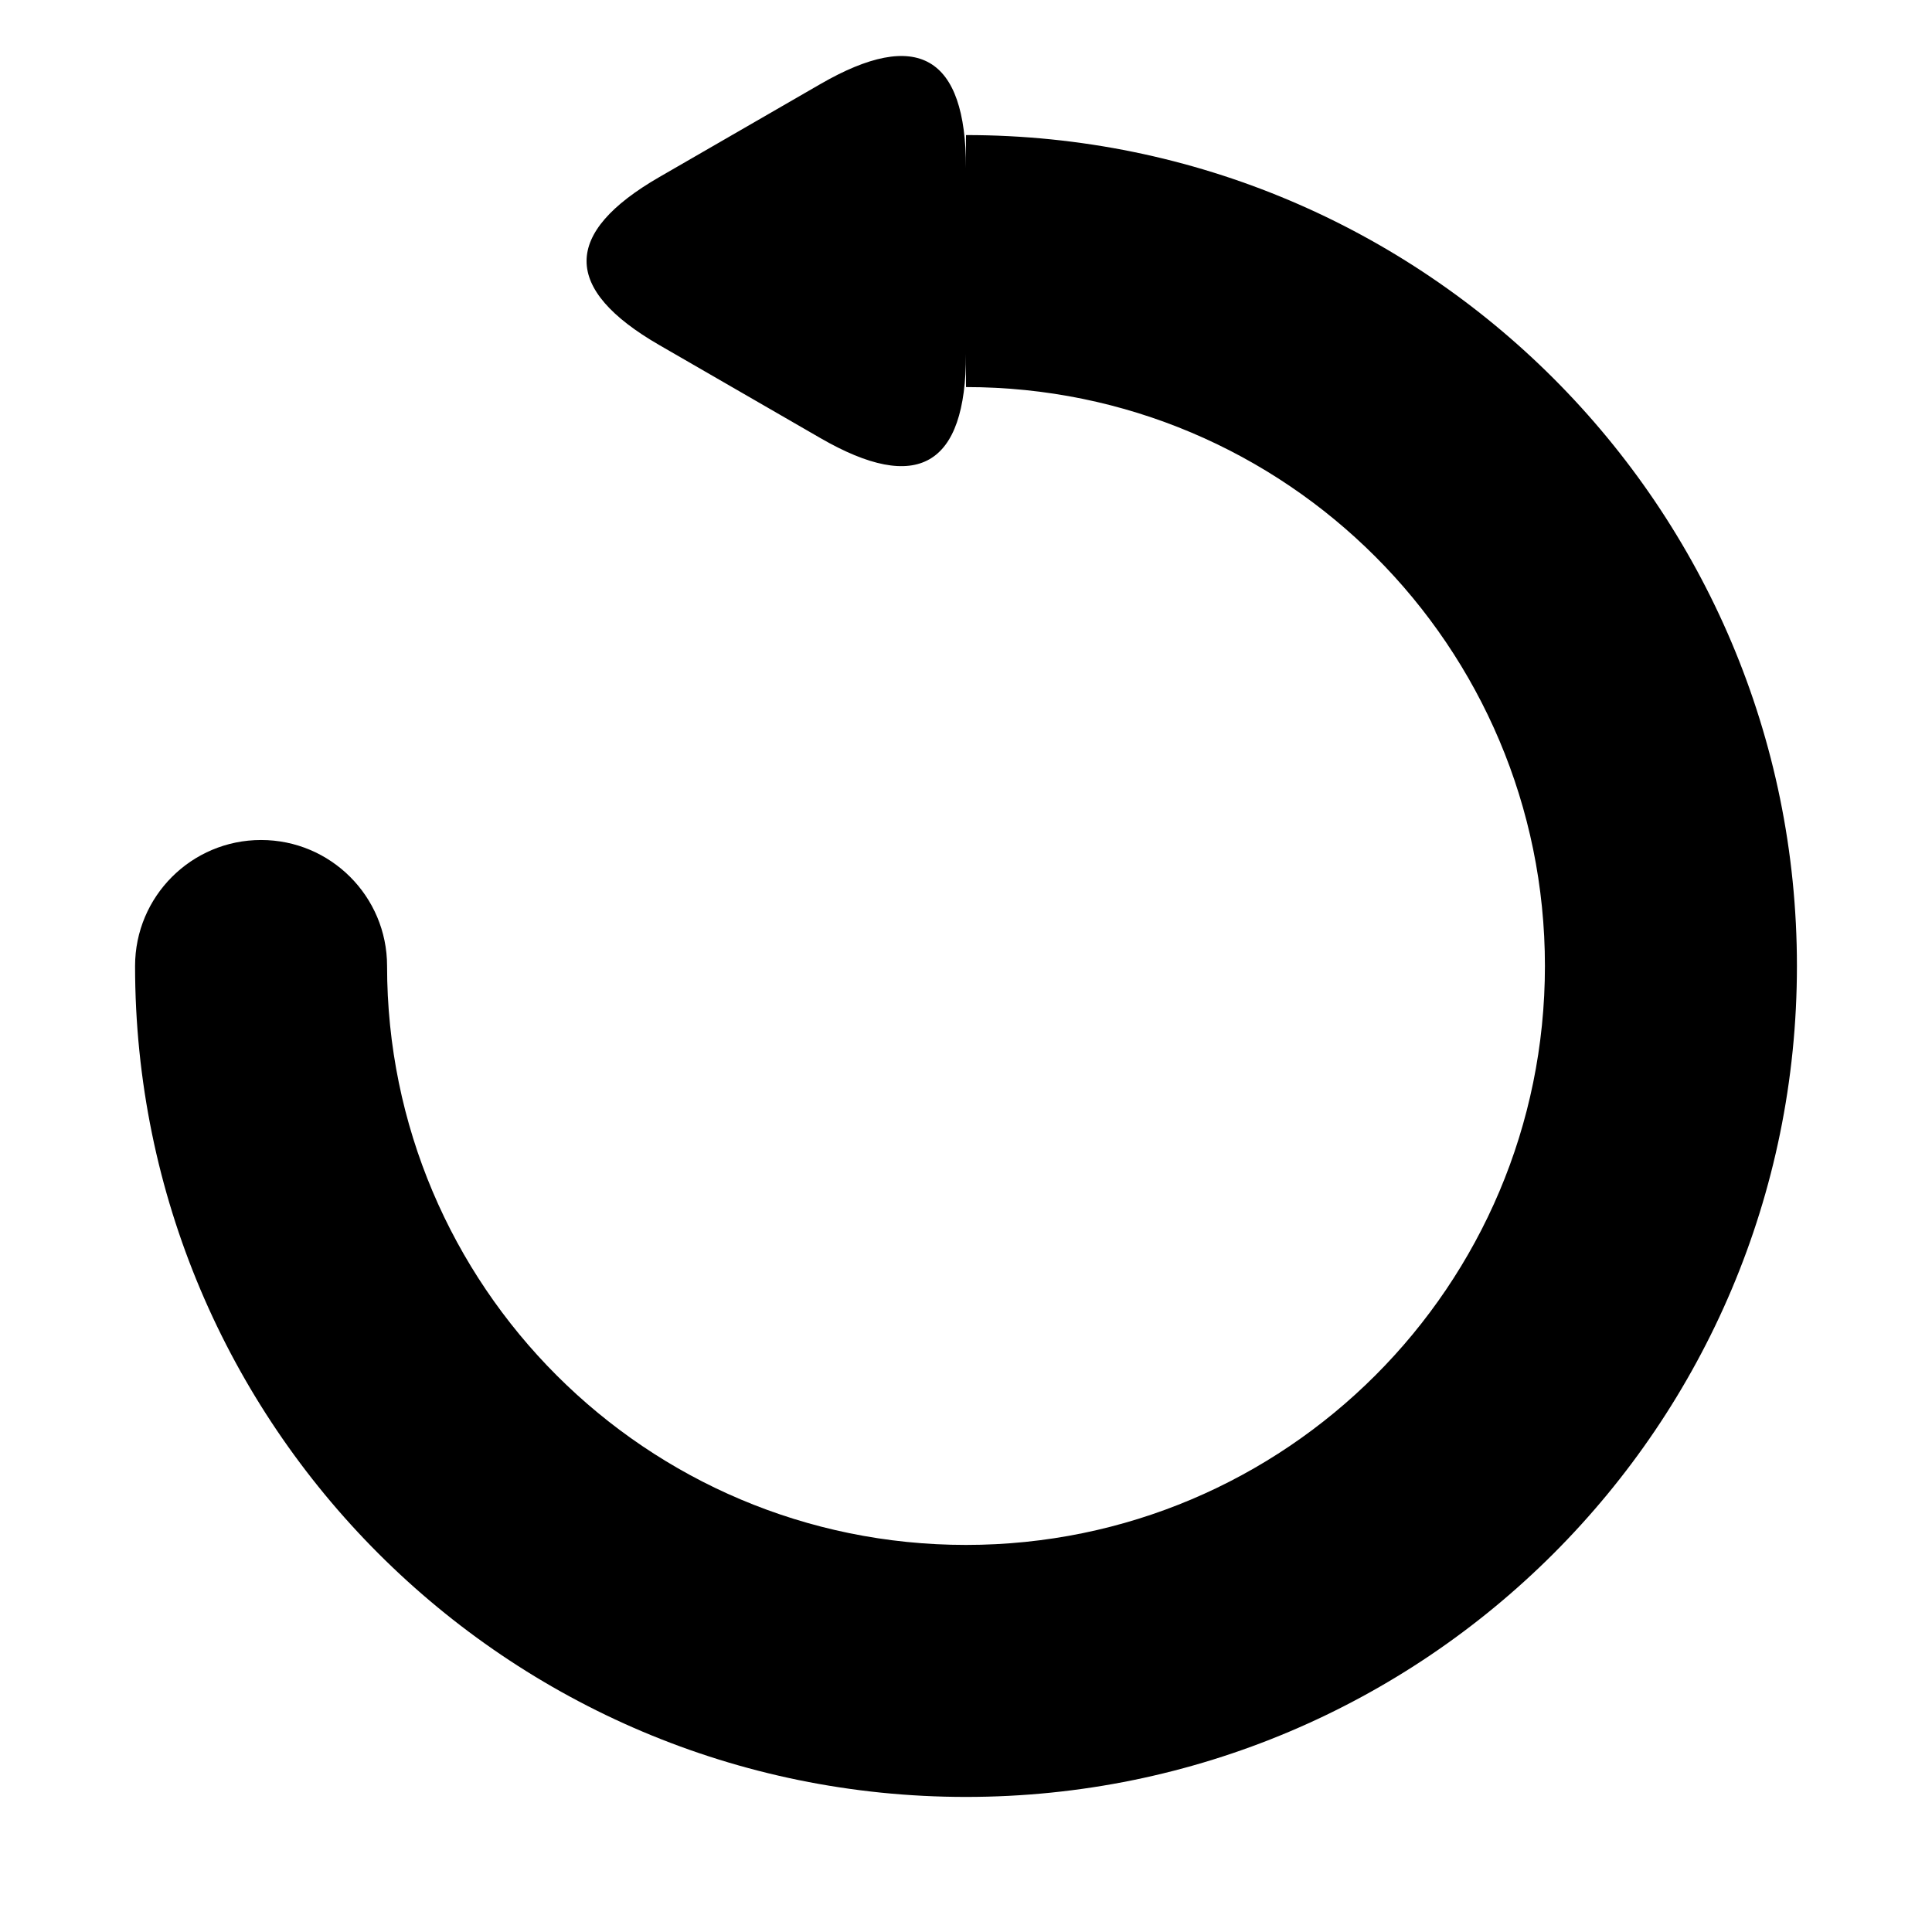
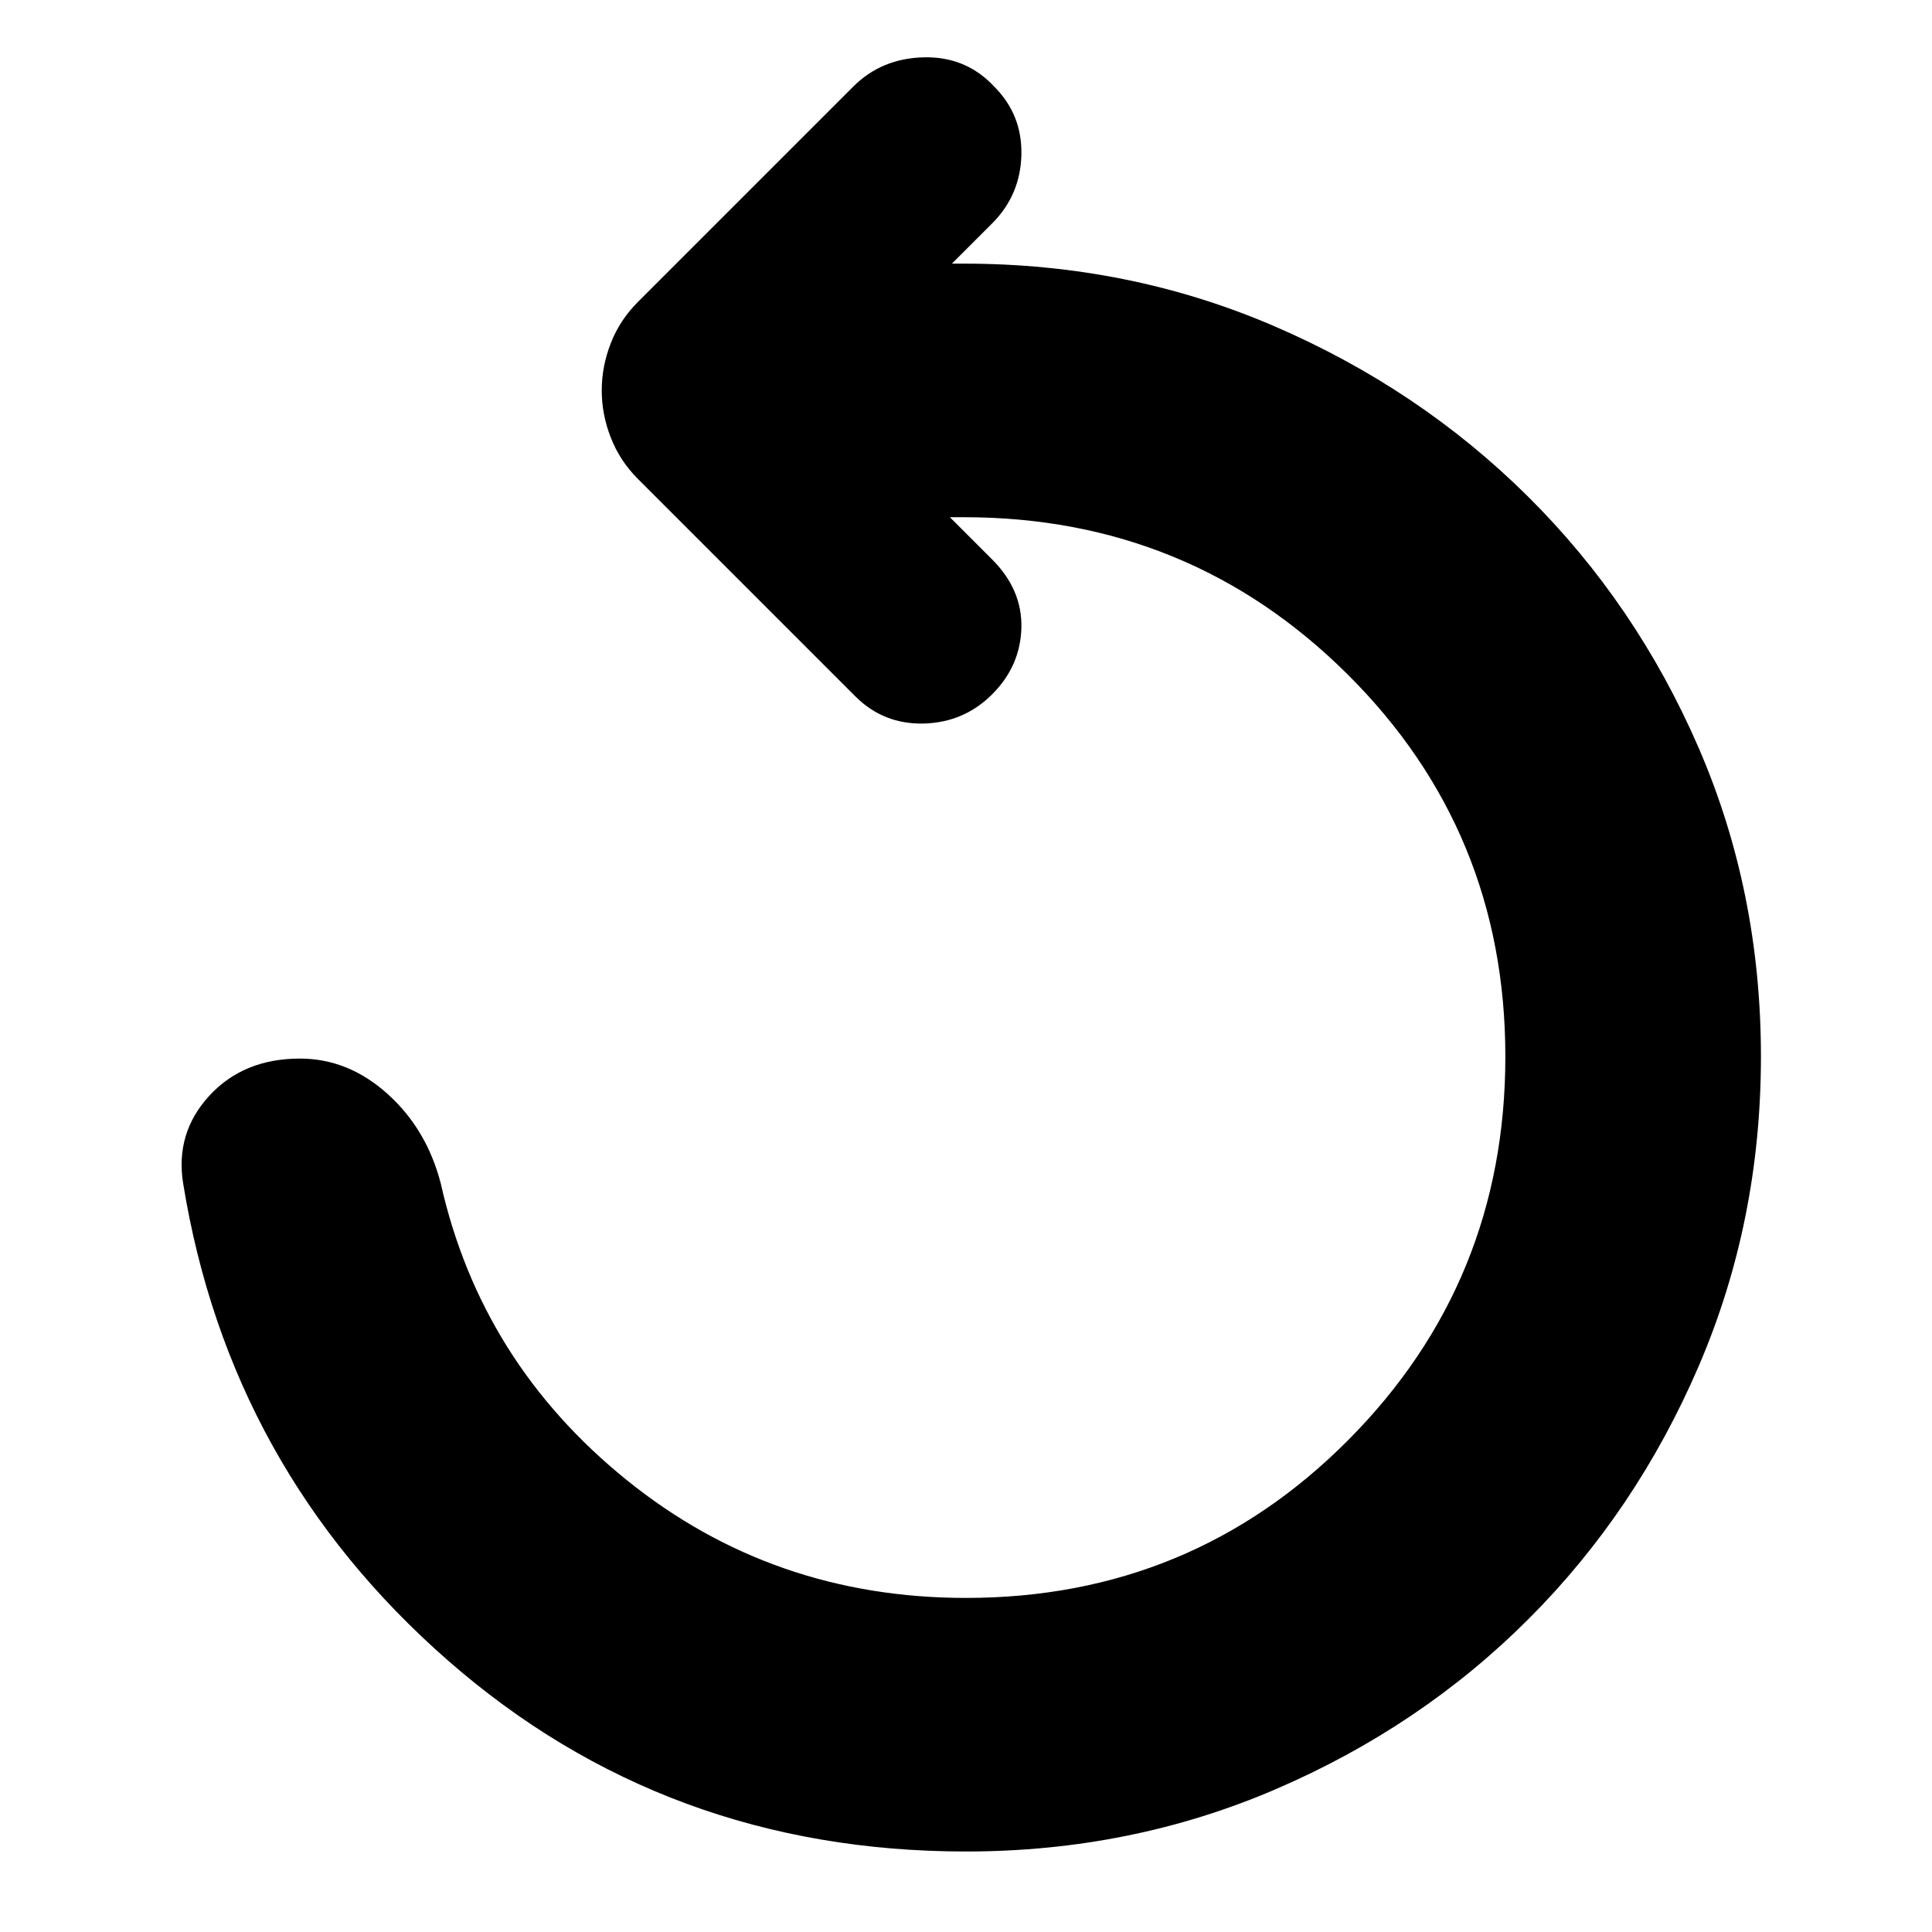
- <svg xmlns="http://www.w3.org/2000/svg" aria-hidden="true" viewBox="0 0 23 23" width="24" height="24">
-   <path d="M11.5 1.608A9.892 9.892 0 1 1 1.608 11.5a1.5 1.5 0 1 1 3 0A6.892 6.892 0 1 0 11.5 4.608v-.392q0 2-1.732 1L7.849 4.108q-1.732-1 0-2L9.768 1Q11.5 0 11.5 2z" />
+ <svg xmlns="http://www.w3.org/2000/svg" aria-hidden="true" viewBox="0 0 24 24" height="24" width="24">
+   <path d="M12 23q-3.725 0-6.438-2.375Q2.85 18.25 2.275 14.7q-.1-.625.325-1.088.425-.462 1.125-.462.6 0 1.087.437.488.438.663 1.113.5 2.225 2.313 3.688Q9.6 19.85 12 19.85q2.8 0 4.75-1.963 1.95-1.962 1.95-4.762t-1.962-4.75q-1.963-1.95-4.763-1.95H11.8l.525.525q.375.375.363.85-.013.475-.363.825t-.85.363q-.5.012-.85-.338l-2.7-2.7q-.225-.225-.337-.513-.113-.287-.113-.587t.113-.588q.112-.287.337-.512L10.6 1.075q.35-.35.875-.363.525-.012.875.363.35.35.338.85-.013.5-.363.85l-.5.5h.15q2.05 0 3.85.775 1.8.775 3.15 2.112Q20.325 7.5 21.1 9.287q.775 1.788.775 3.838t-.775 3.85q-.775 1.8-2.112 3.137-1.338 1.338-3.138 2.113Q14.05 23 12 23Z" />
</svg>
